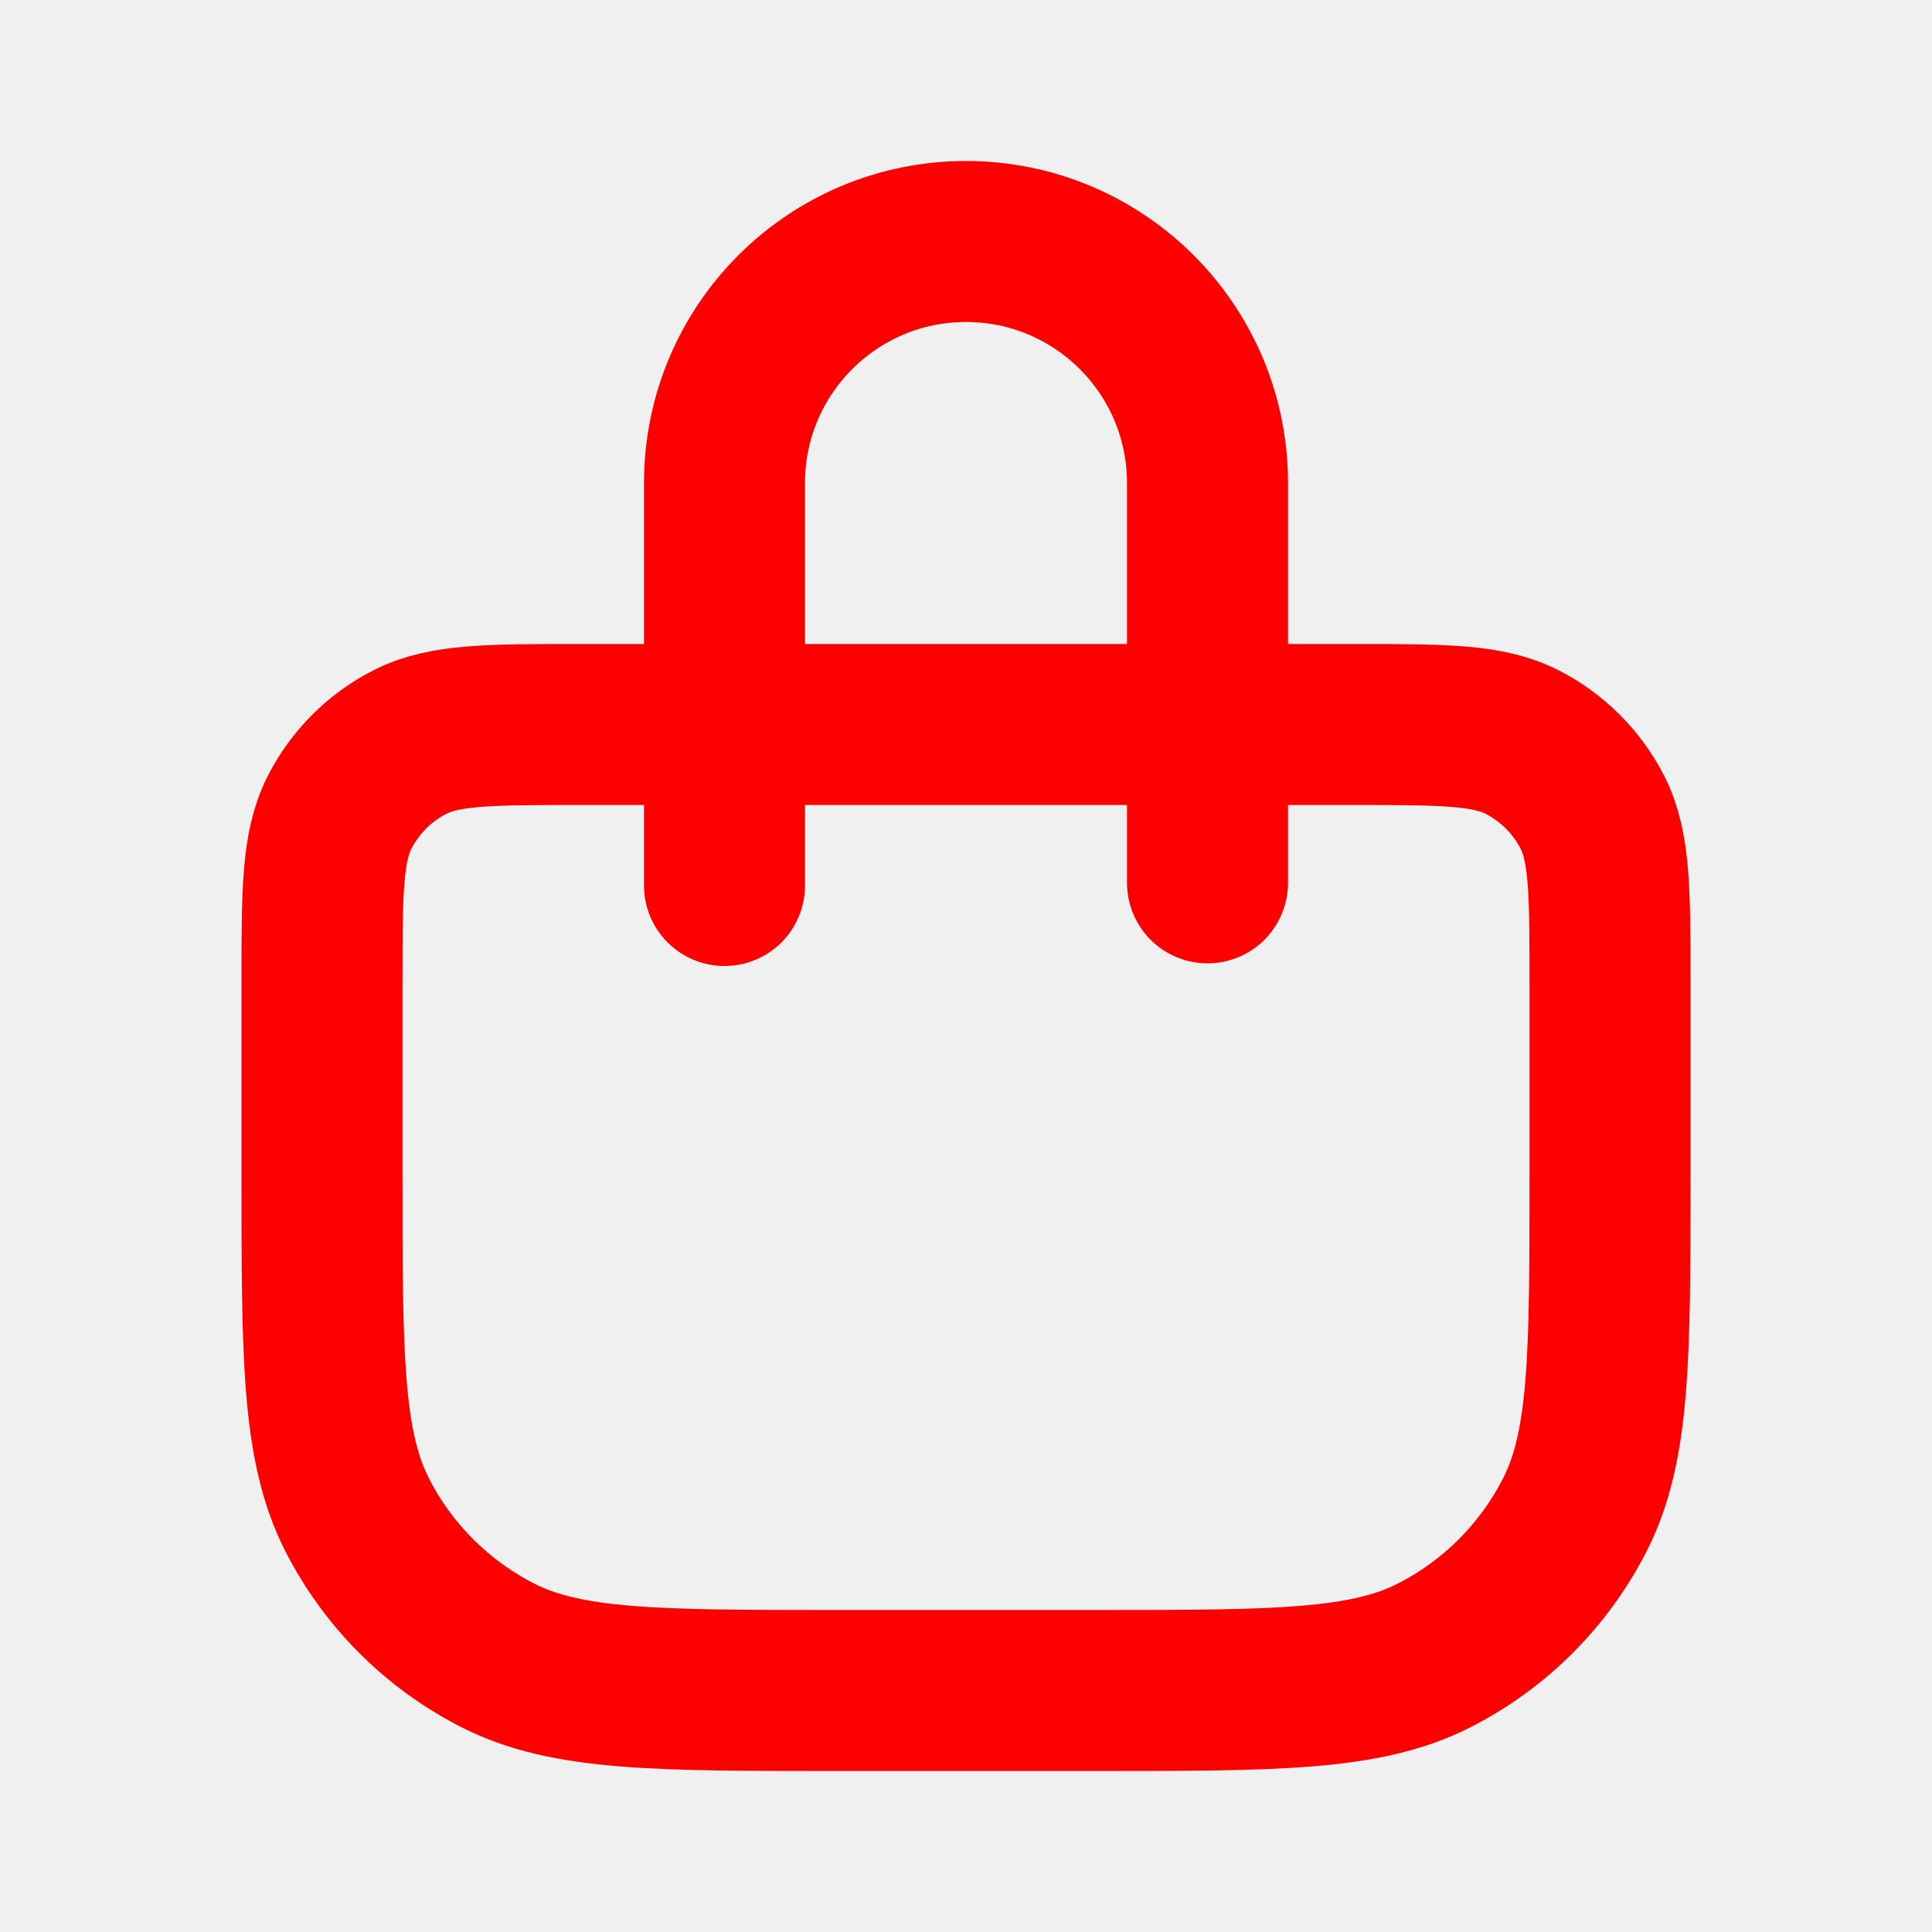
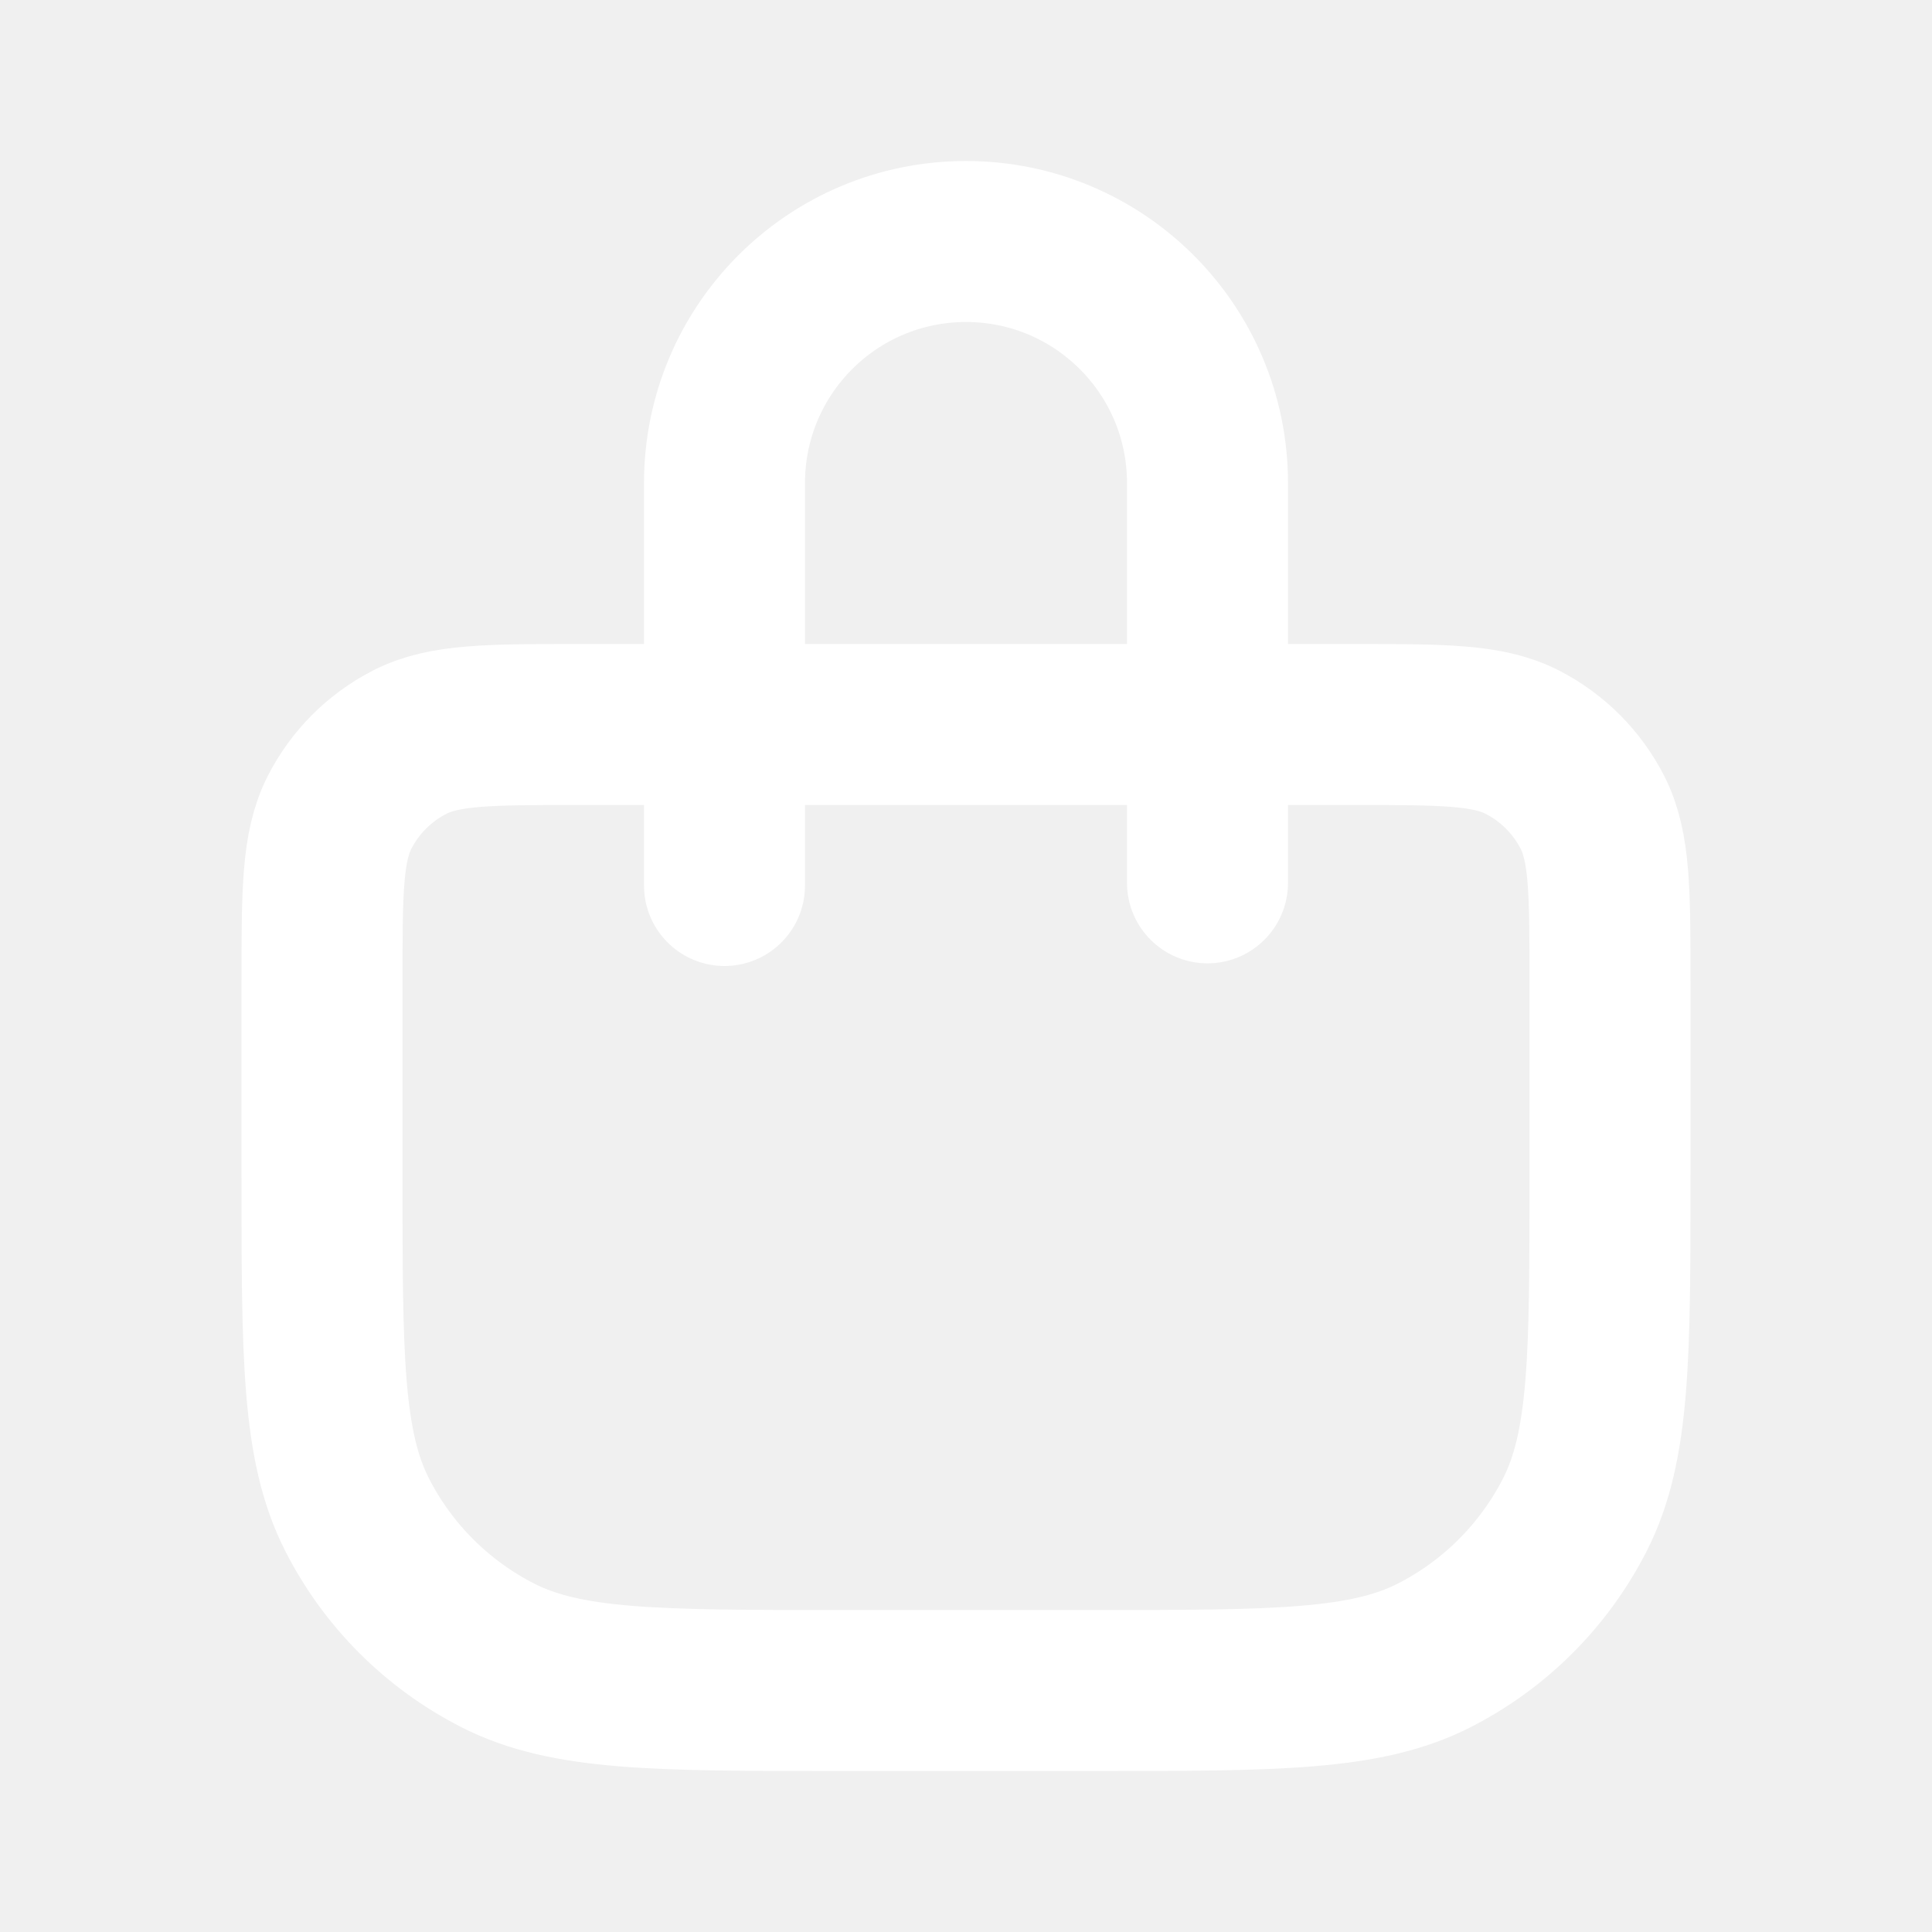
<svg xmlns="http://www.w3.org/2000/svg" width="64px" height="64px" viewBox="0 0 24 24" fill="none">
  <g id="SVGRepo_bgCarrier" stroke-width="0" />
  <g id="SVGRepo_tracerCarrier" stroke-linecap="round" stroke-linejoin="round" />
  <g id="SVGRepo_iconCarrier">
-     <path d="M9 11V6C9 4.343 10.343 3 12 3C13.657 3 15 4.343 15 6V10.967M10.4 21H13.6C15.84 21 16.96 21 17.816 20.564C18.569 20.18 19.18 19.569 19.564 18.816C20 17.96 20 16.84 20 14.6V12.2C20 11.08 20 10.52 19.782 10.092C19.59 9.716 19.284 9.41 18.908 9.218C18.48 9 17.92 9 16.8 9H7.2C6.08 9 5.52 9 5.092 9.218C4.716 9.41 4.41 9.716 4.218 10.092C4 10.52 4 11.08 4 12.2V14.6C4 16.84 4 17.96 4.436 18.816C4.819 19.569 5.431 20.18 6.184 20.564C7.04 21 8.16 21 10.4 21Z" stroke="#ff0000" stroke-width="2" stroke-linecap="round" stroke-linejoin="round" />
+     <path d="M9 11V6C9 4.343 10.343 3 12 3C13.657 3 15 4.343 15 6V10.967M10.4 21H13.6C15.84 21 16.96 21 17.816 20.564C18.569 20.18 19.18 19.569 19.564 18.816C20 17.96 20 16.84 20 14.6V12.2C20 11.08 20 10.52 19.782 10.092C19.59 9.716 19.284 9.41 18.908 9.218C18.48 9 17.92 9 16.8 9H7.2C6.08 9 5.52 9 5.092 9.218C4.716 9.41 4.41 9.716 4.218 10.092C4 10.52 4 11.08 4 12.2V14.6C4 16.84 4 17.96 4.436 18.816C4.819 19.569 5.431 20.18 6.184 20.564C7.04 21 8.16 21 10.4 21Z" stroke="#ffffff" stroke-width="2" stroke-linecap="round" stroke-linejoin="round" />
  </g>
</svg>
